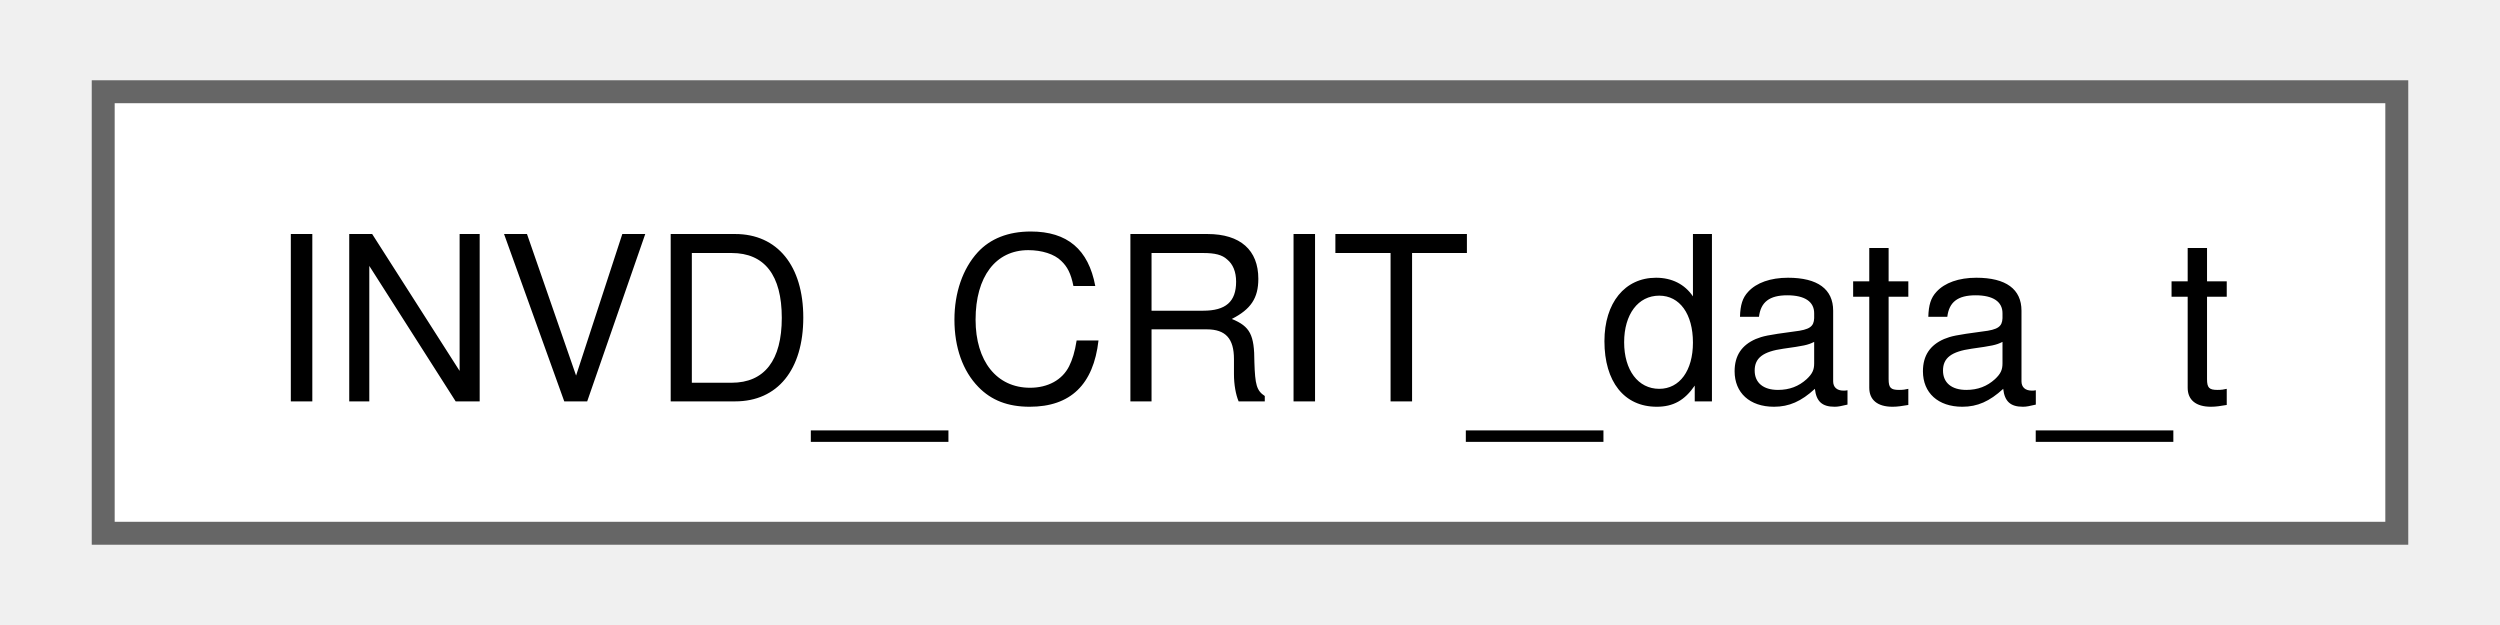
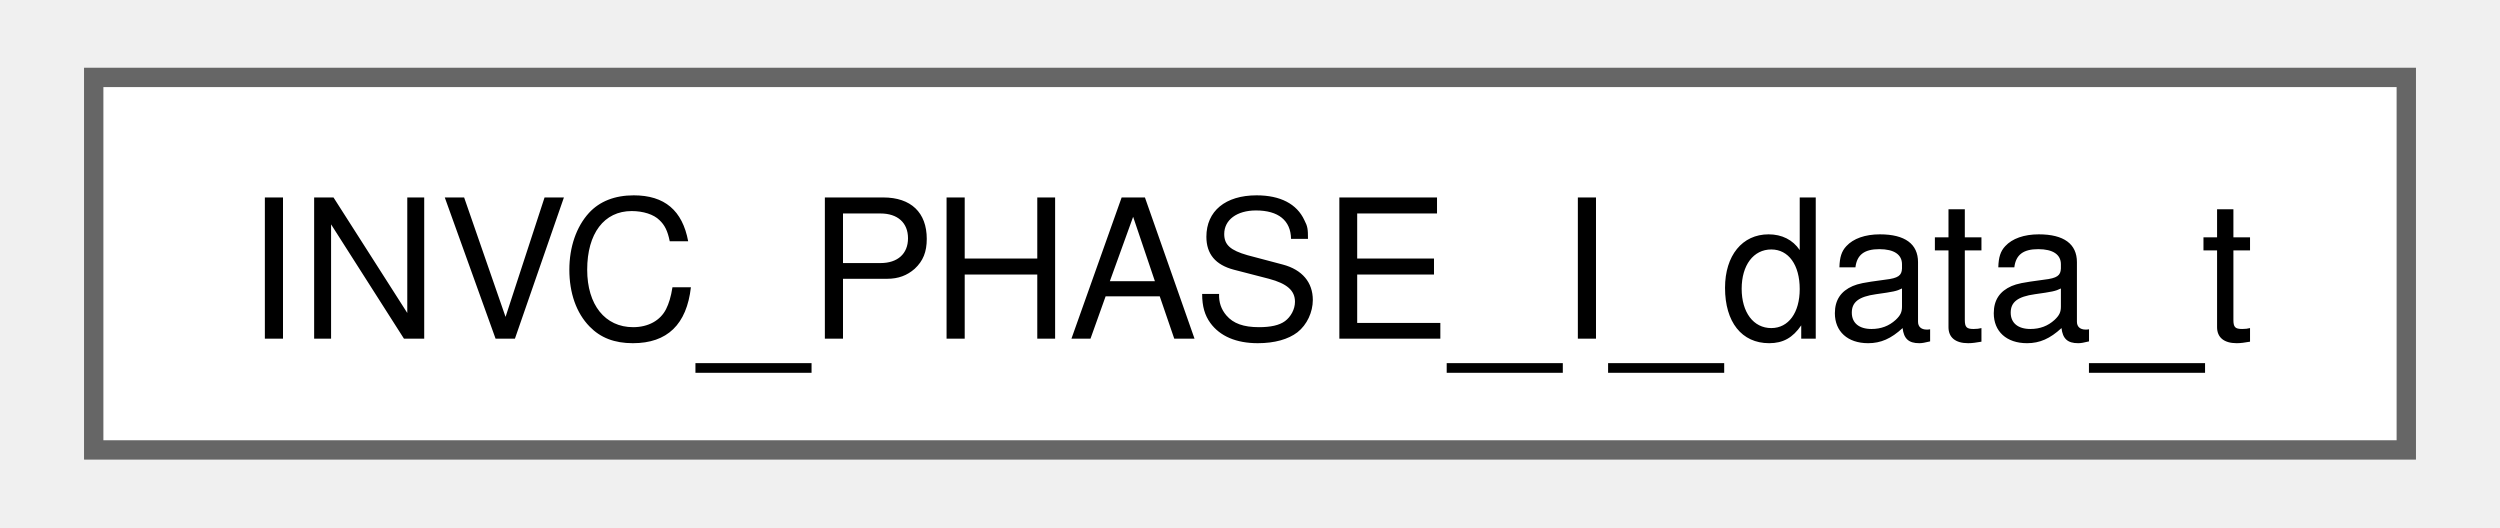
- <svg xmlns="http://www.w3.org/2000/svg" xmlns:xlink="http://www.w3.org/1999/xlink" width="108pt" height="27pt" viewBox="0.00 0.00 108.00 27.25">
+ <svg xmlns="http://www.w3.org/2000/svg" xmlns:xlink="http://www.w3.org/1999/xlink" width="128pt" height="27pt" viewBox="0.00 0.00 127.50 27.25">
  <g id="graph0" class="graph" transform="scale(1 1) rotate(0) translate(4 23.25)">
    <g id="Node000000" class="node">
      <g id="a_Node000000">
-         <a xlink:href="structINVD__CRIT__data__t.html" target="_top" xlink:title=" ">
-           <polygon fill="white" stroke="#666666" points="100,-19.25 0,-19.25 0,0 100,0 100,-19.25" />
-           <text text-anchor="middle" x="50" y="-5.75" font-family="Helvetica,sans-Serif" font-size="10.00">INVD_CRIT_data_t</text>
+         <a xlink:href="structINVC__PHASE__I__data__t.html" target="_top" xlink:title=" ">
+           <polygon fill="white" stroke="#666666" points="119.5,-19.25 0,-19.25 0,0 119.5,0 119.5,-19.25" />
+           <text text-anchor="middle" x="59.75" y="-5.75" font-family="Helvetica,sans-Serif" font-size="10.00">INVC_PHASE_I_data_t</text>
        </a>
      </g>
    </g>
  </g>
</svg>
